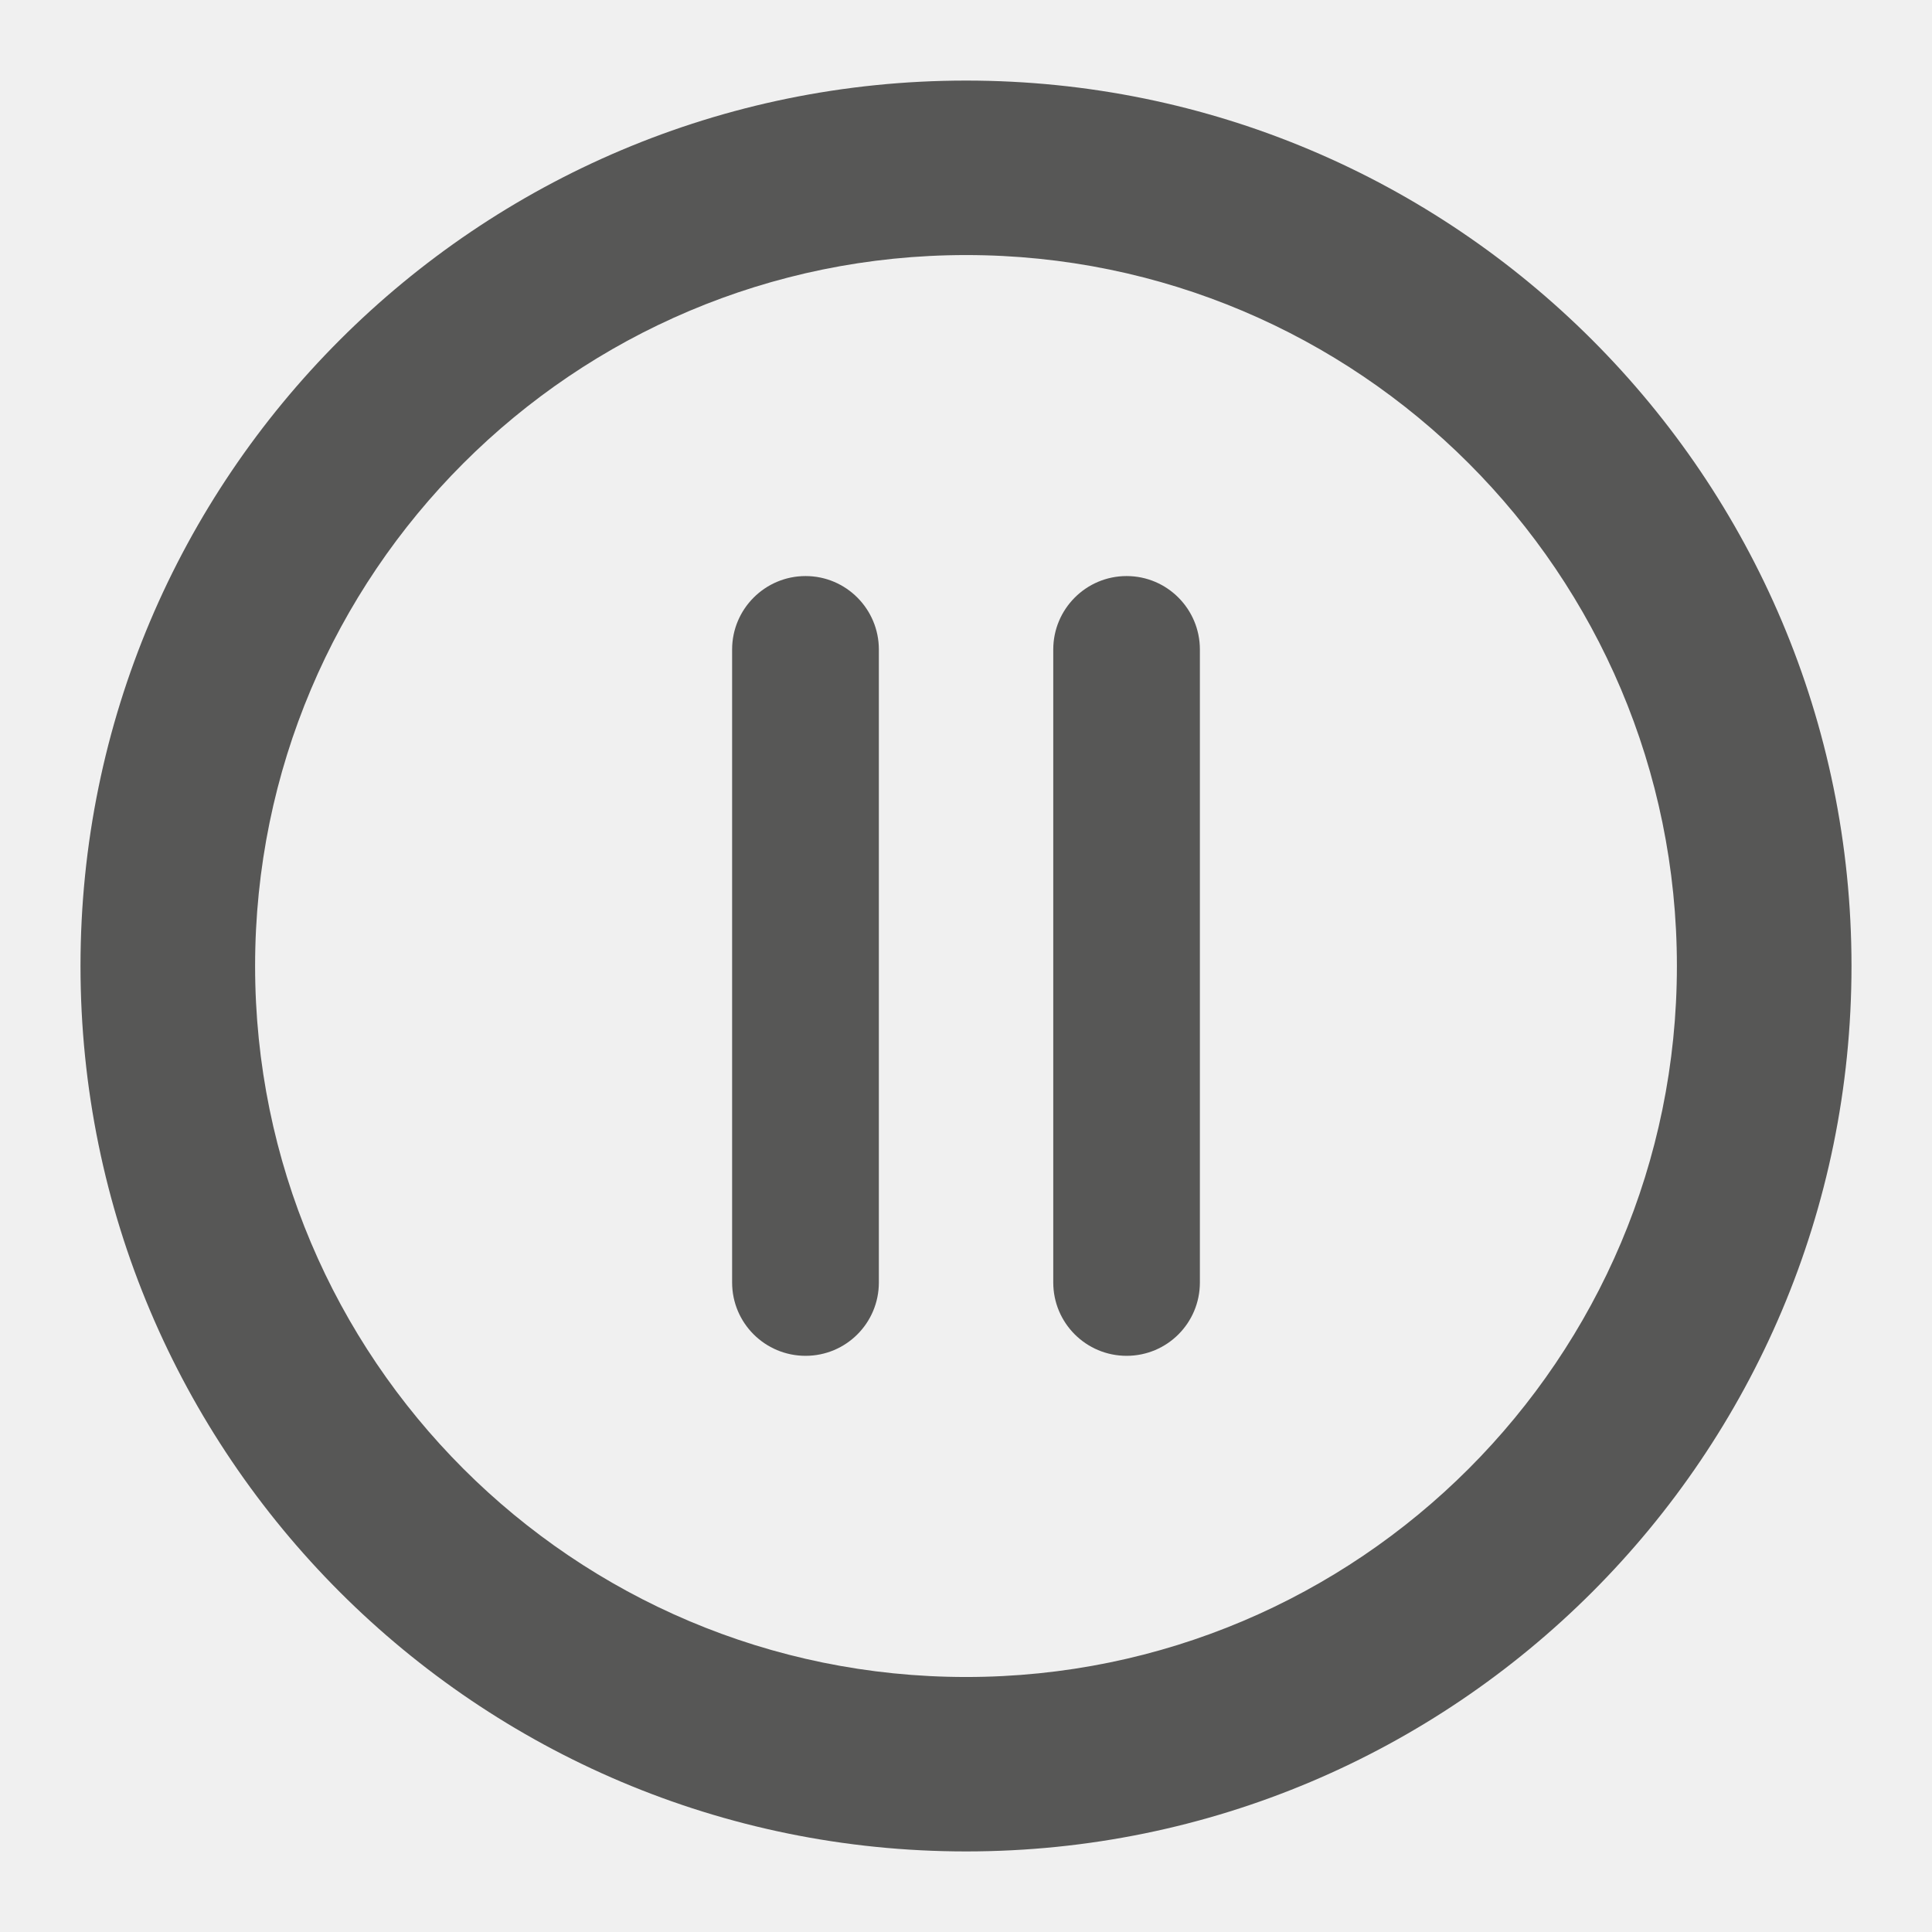
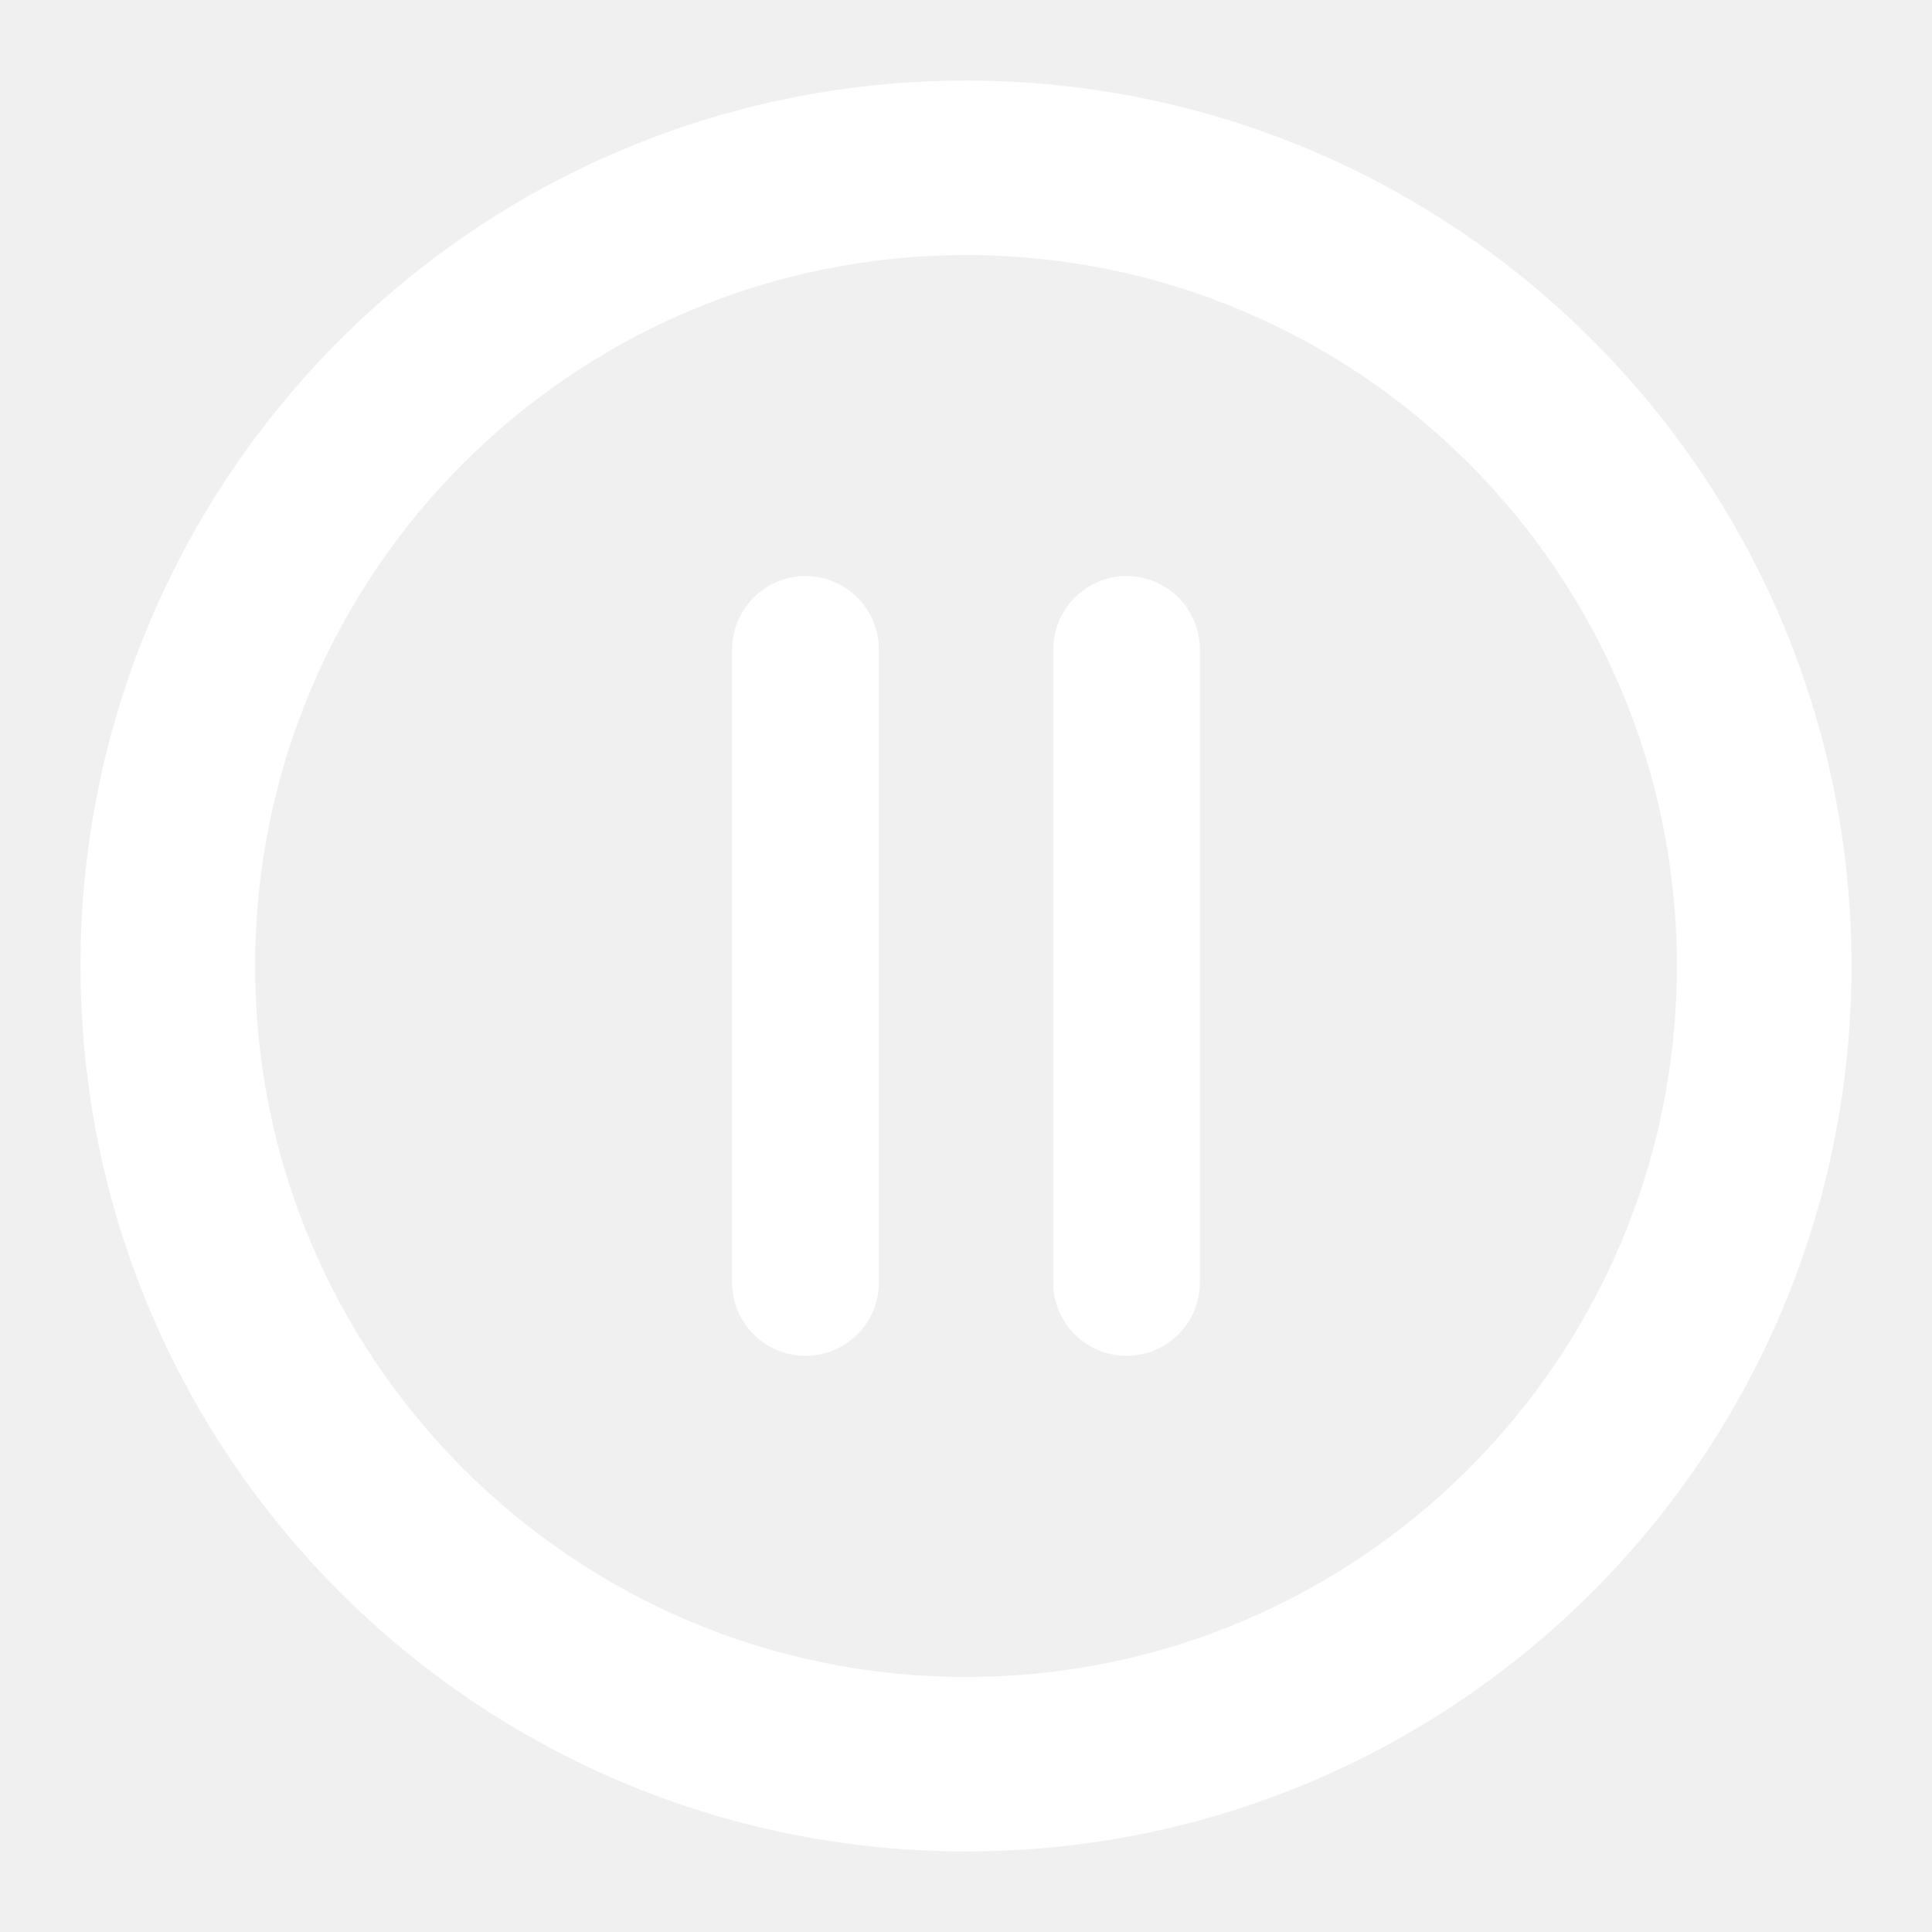
<svg xmlns="http://www.w3.org/2000/svg" version="1.1" id="Layer_1" x="0px" y="0px" width="1200px" height="1200px" viewBox="0 0 1200 1200" enable-background="new 0 0 1200 1200" xml:space="preserve">
-   <g>
-     <g>
-       <path fill="#575756" d="M745.271,796.57c0,25.209-20.347,45.556-45.519,45.556l0,0c-25.154,0-45.553-20.347-45.553-45.556V403.426    c0-25.173,20.398-45.626,45.553-45.626l0,0c25.173,0,45.519,20.453,45.519,45.626V796.57z" />
-       <path fill="#575756" d="M545.874,796.57c0,25.209-20.365,45.556-45.52,45.556l0,0c-25.173,0-45.626-20.347-45.626-45.556V403.426    c0-25.173,20.453-45.626,45.626-45.626l0,0c25.154,0,45.52,20.453,45.52,45.626V796.57z" />
+   <defs id="defs3829" />
+   <g id="g3824" style="fill:#ffffff;fill-opacity:1">
+     <g id="g3820" style="fill:#ffffff;fill-opacity:1">
+       <path fill="#575756" d="M745.271,796.57c0,25.209-20.347,45.556-45.519,45.556l0,0c-25.154,0-45.553-20.347-45.553-45.556V403.426    c0-25.173,20.398-45.626,45.553-45.626l0,0c25.173,0,45.519,20.453,45.519,45.626V796.57z" id="path3816" style="fill:#ffffff;fill-opacity:1" />
+       <path fill="#575756" d="M545.874,796.57c0,25.209-20.365,45.556-45.52,45.556l0,0c-25.173,0-45.626-20.347-45.626-45.556V403.426    c0-25.173,20.453-45.626,45.626-45.626l0,0c25.154,0,45.52,20.453,45.52,45.626V796.57z" id="path3818" style="fill:#ffffff;fill-opacity:1" />
    </g>
-     <path fill="#575756" d="M600.064,50.046C296.22,50.046,50,296.266,50,599.982c0,303.753,246.22,549.973,550.064,549.973   c303.716,0,549.936-246.22,549.936-549.973C1150,296.266,903.78,50.046,600.064,50.046z M600.064,1041.611   c-243.917,0-441.615-197.735-441.615-441.629c0-243.825,197.698-441.56,441.615-441.56c243.789,0,441.487,197.735,441.487,441.56   C1041.551,843.877,843.853,1041.611,600.064,1041.611z" />
+     <path fill="#575756" d="M600.064,50.046C296.22,50.046,50,296.266,50,599.982c0,303.753,246.22,549.973,550.064,549.973   c303.716,0,549.936-246.22,549.936-549.973C1150,296.266,903.78,50.046,600.064,50.046z M600.064,1041.611   c-243.917,0-441.615-197.735-441.615-441.629c0-243.825,197.698-441.56,441.615-441.56c243.789,0,441.487,197.735,441.487,441.56   C1041.551,843.877,843.853,1041.611,600.064,1041.611z" id="path3822" style="fill:#ffffff;fill-opacity:1" />
  </g>
</svg>
